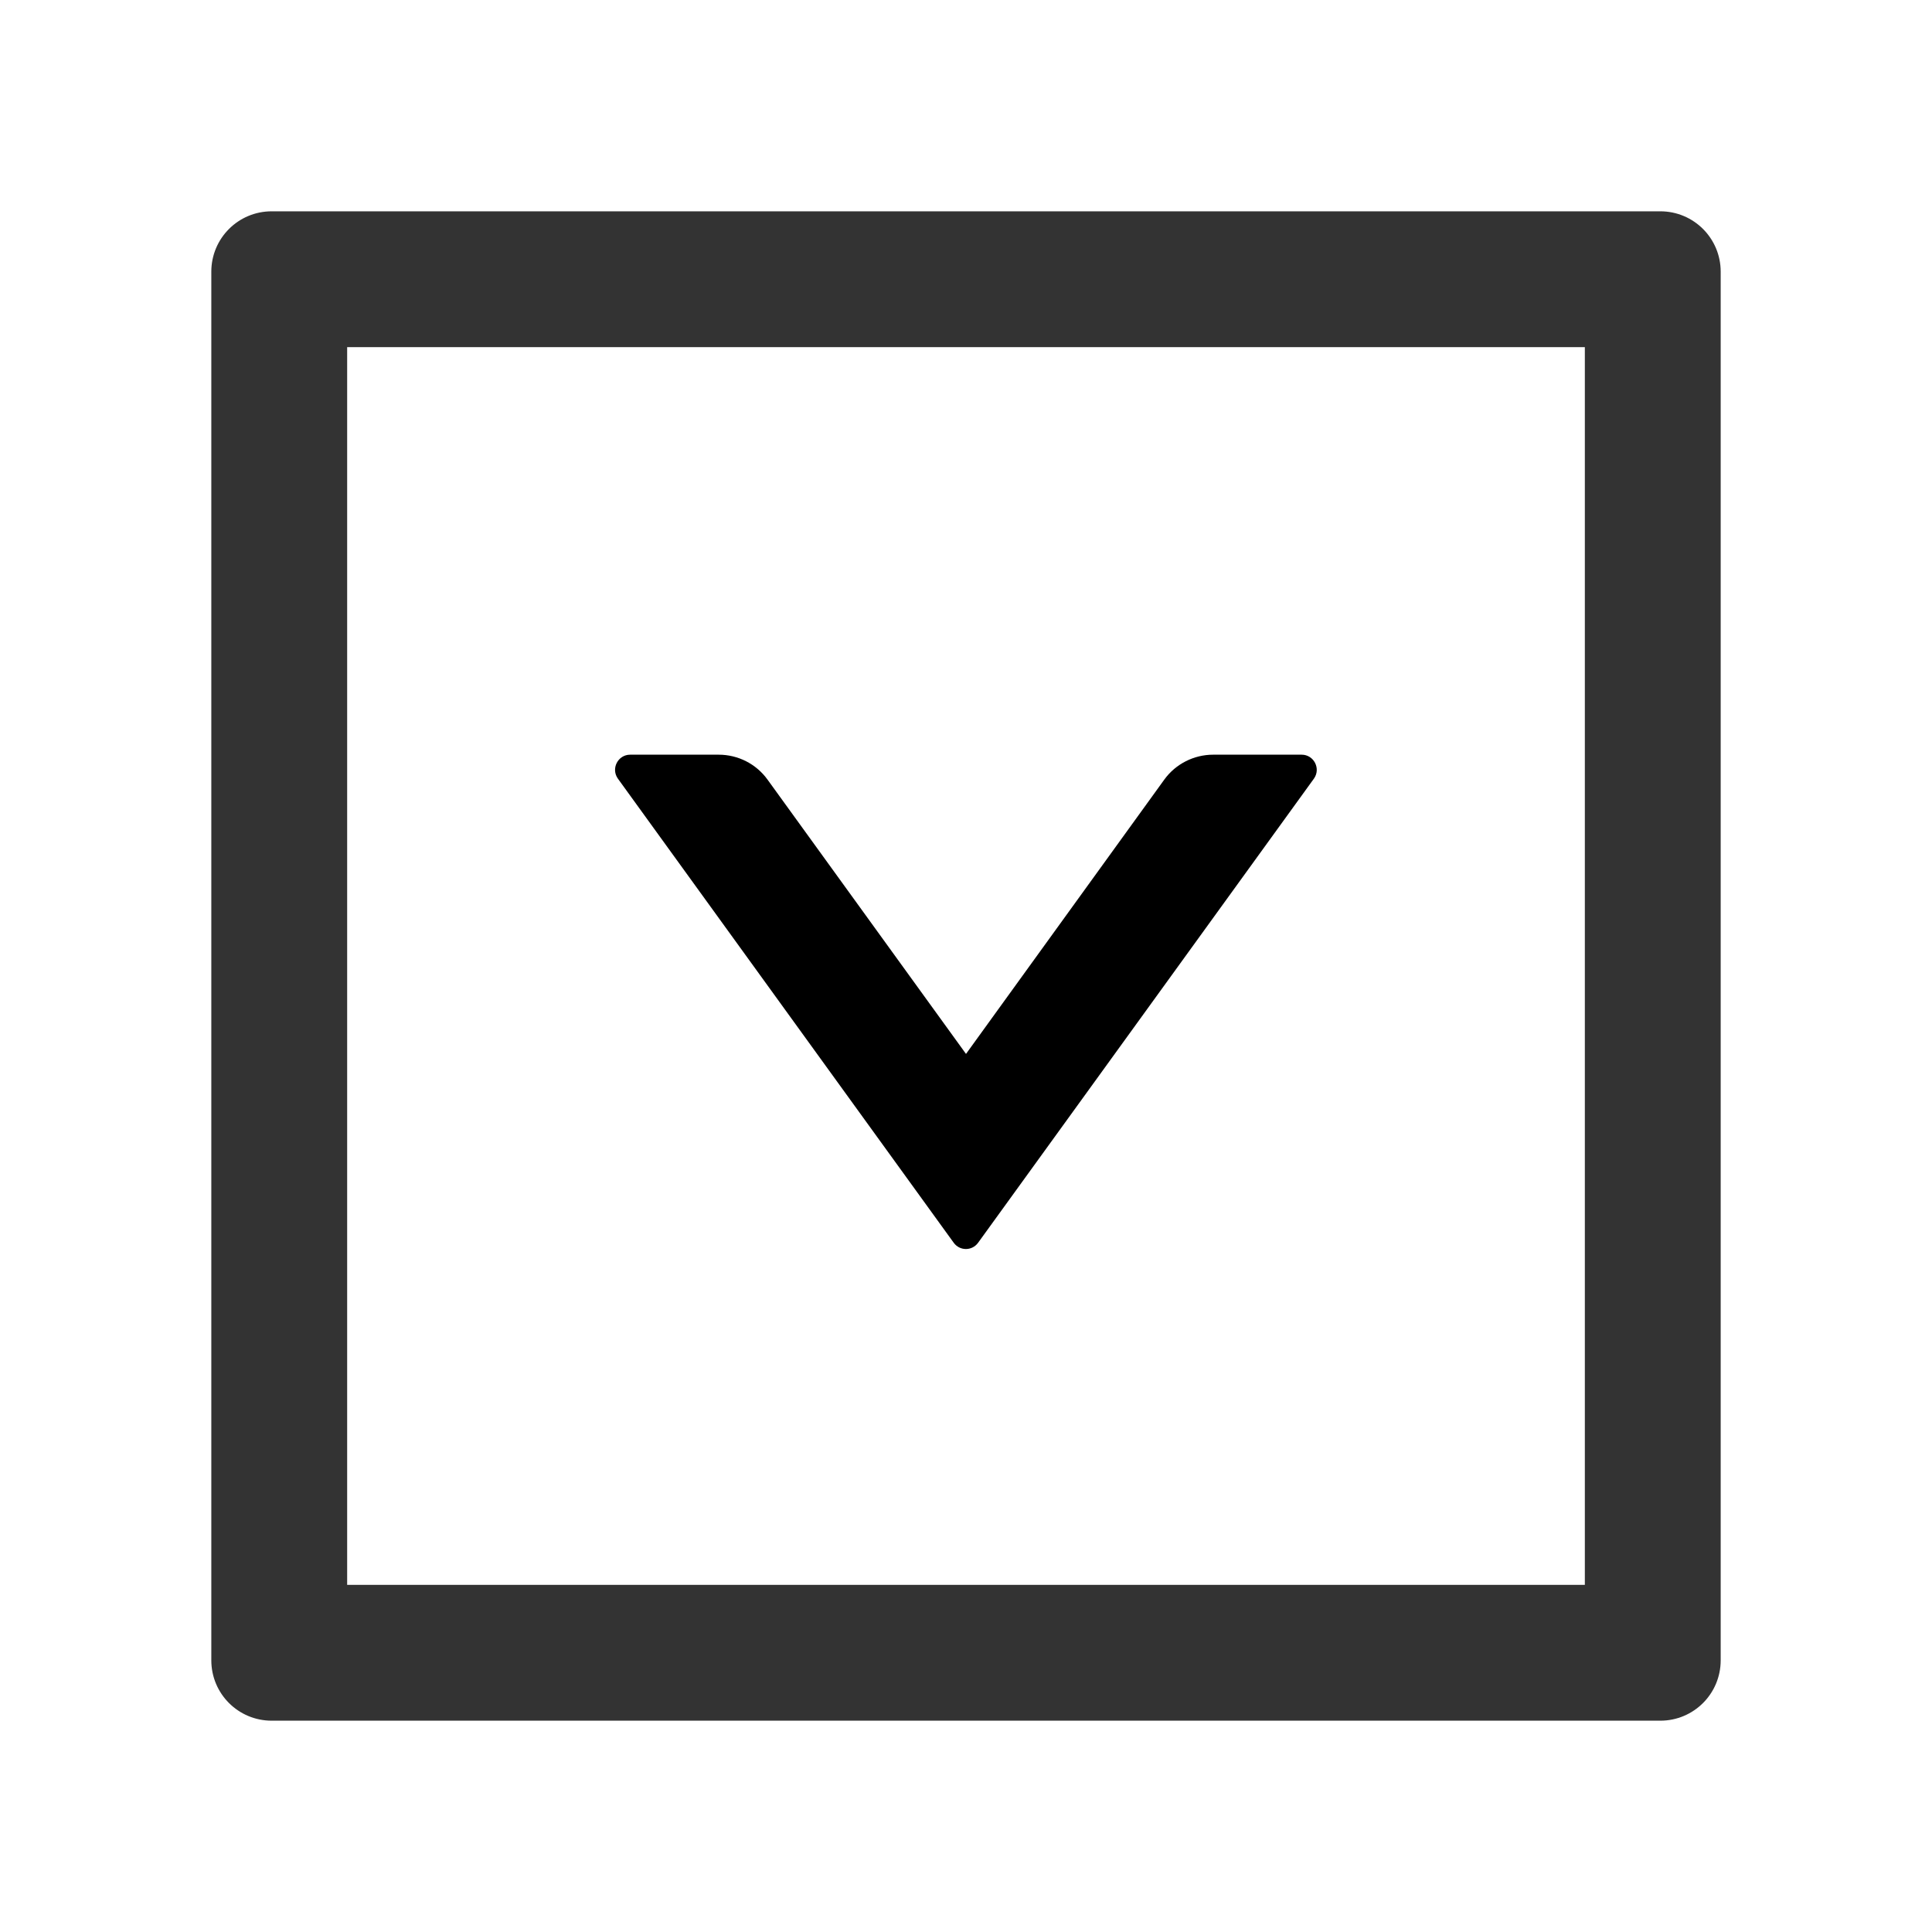
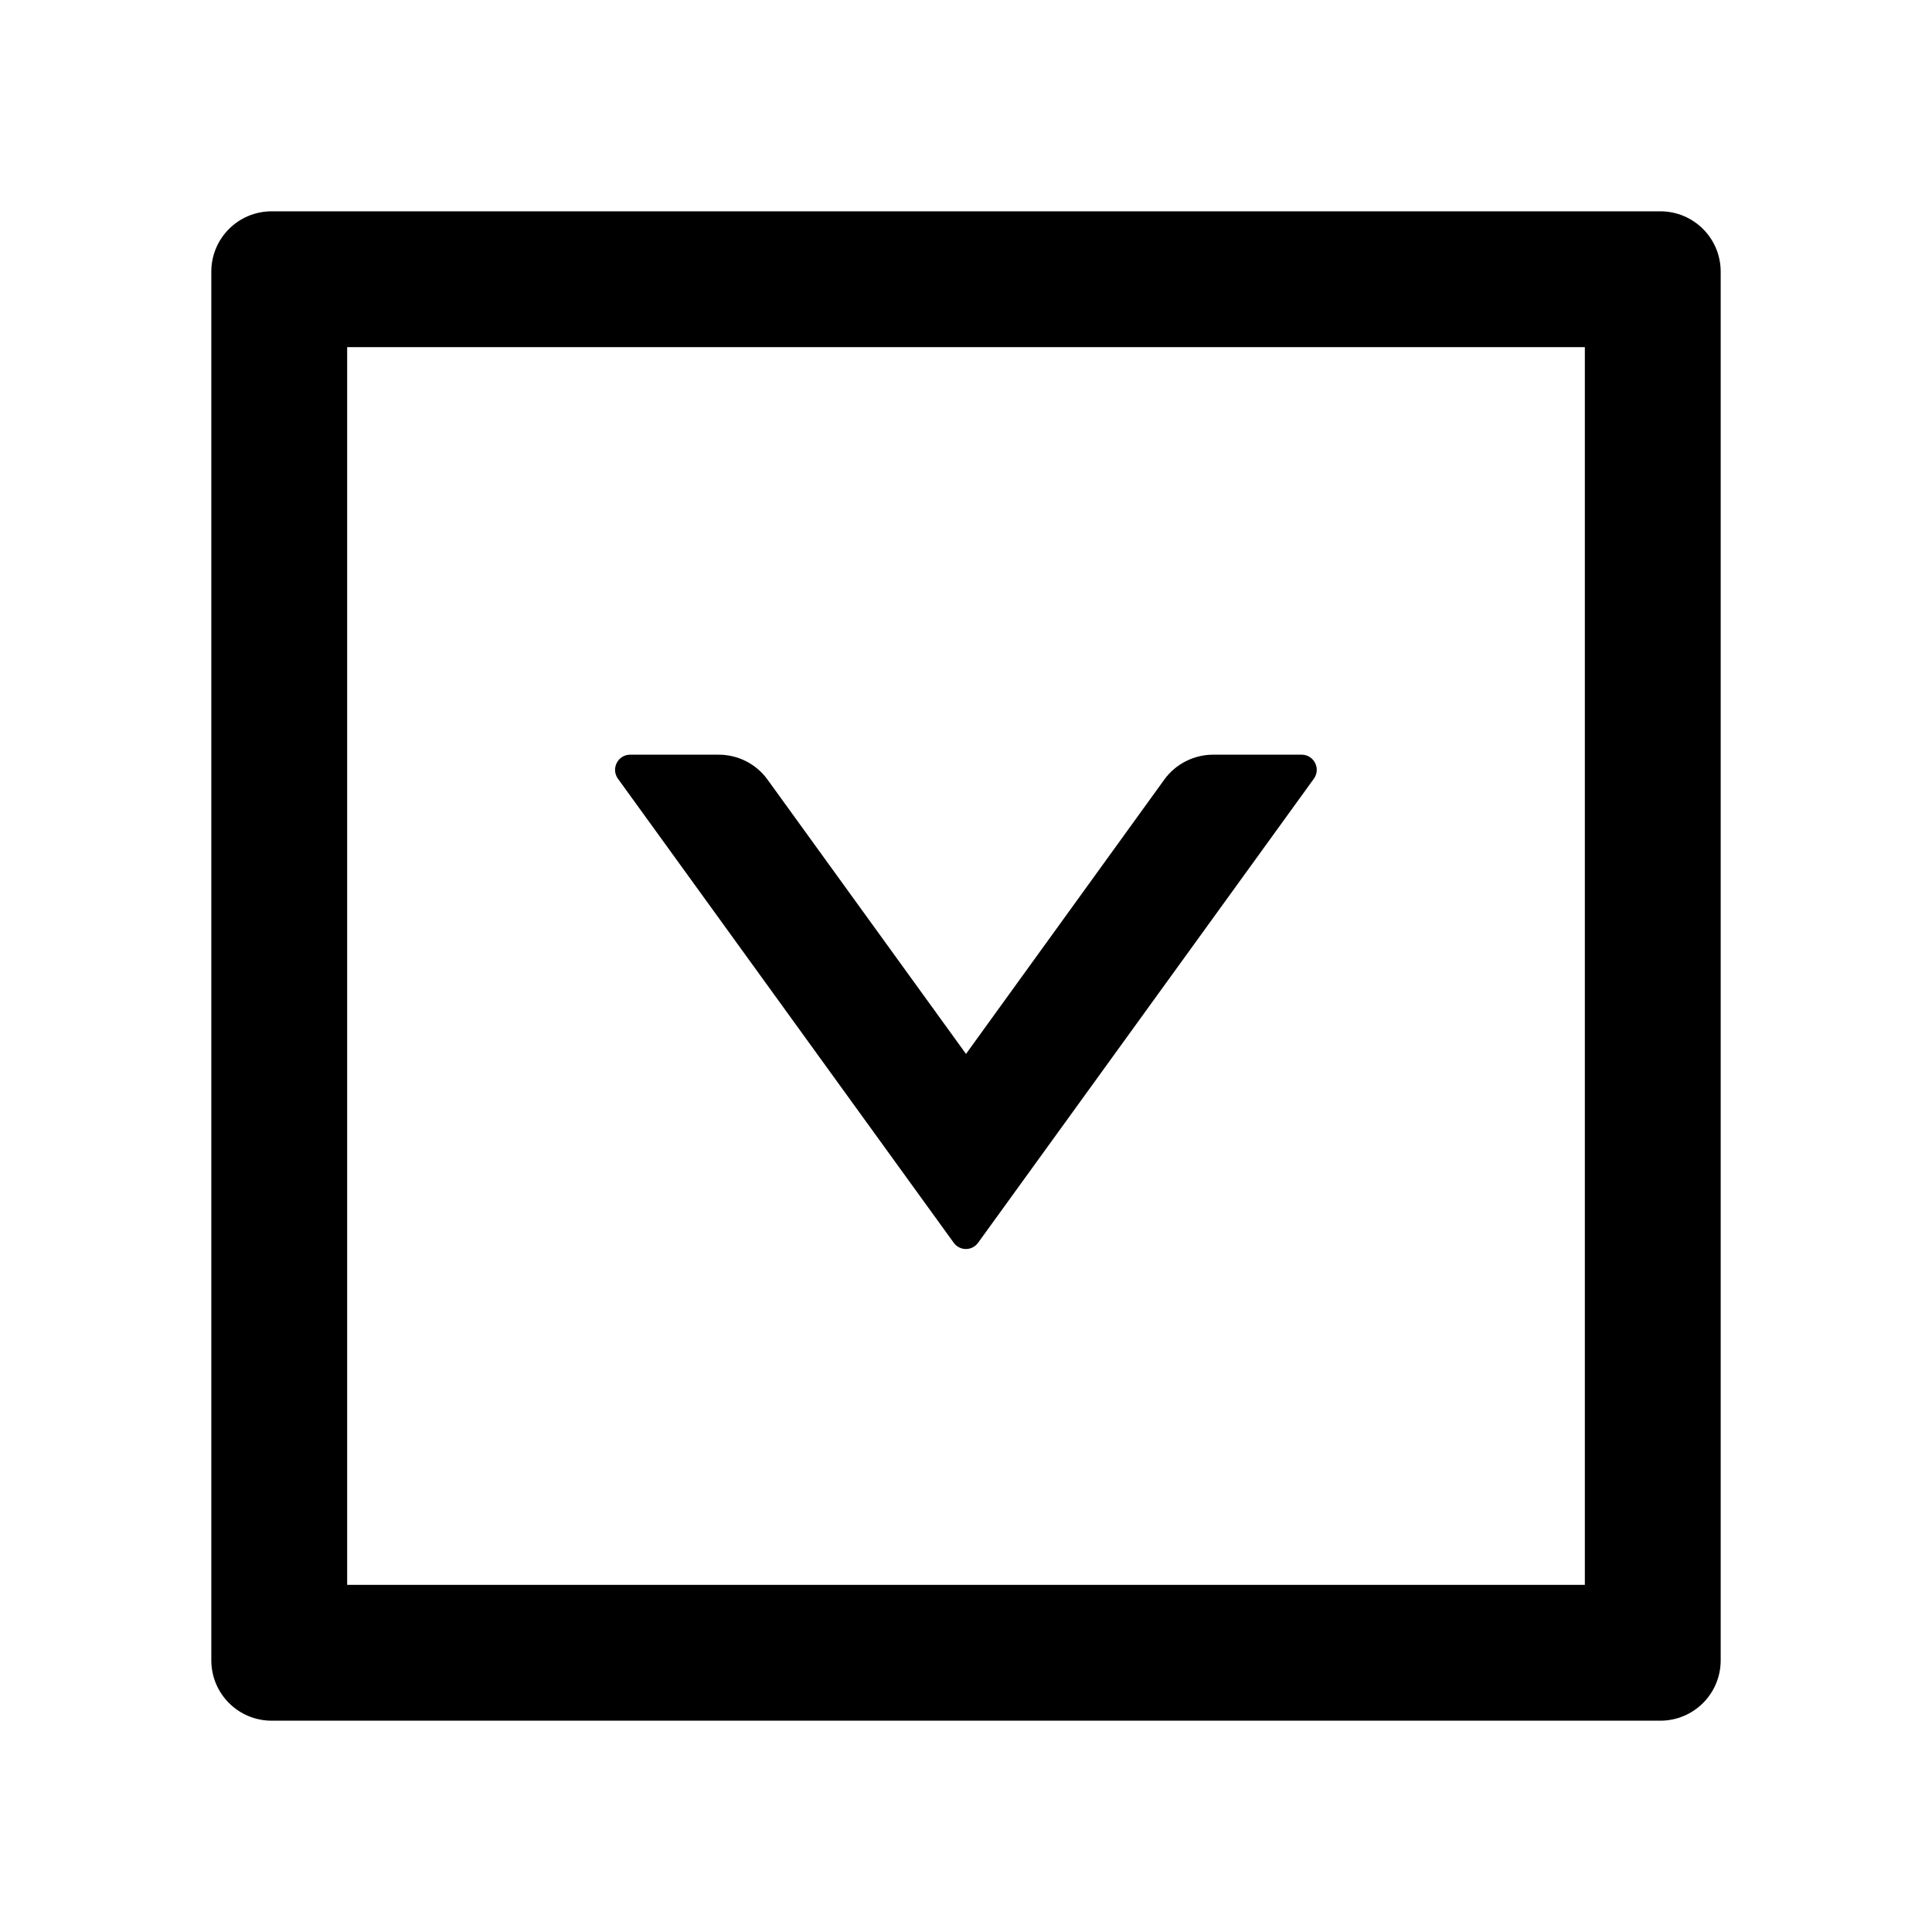
<svg xmlns="http://www.w3.org/2000/svg" class="icon" width="200px" height="200.00px" viewBox="0 0 1024 1024" version="1.1">
  <path d="M505.5 658.7c3.2 4.4 9.7 4.4 12.9 0l178-246c3.8-5.3 0-12.7-6.5-12.7H643c-10.2 0-19.9 4.9-25.9 13.2L512 558.6 406.8 413.2c-6-8.3-15.6-13.2-25.9-13.2H334c-6.5 0-10.3 7.4-6.5 12.7l178 246z" />
-   <path fill="#333333" d="M880 112H144c-17.7 0-32 14.3-32 32v736c0 17.7 14.3 32 32 32h736c17.7 0 32-14.3 32-32V144c0-17.7-14.3-32-32-32z m-40 728H184V184h656v656z" />
+   <path d="M880 112H144c-17.7 0-32 14.3-32 32v736c0 17.7 14.3 32 32 32h736c17.7 0 32-14.3 32-32V144c0-17.7-14.3-32-32-32z m-40 728H184V184h656v656z" />
</svg>
